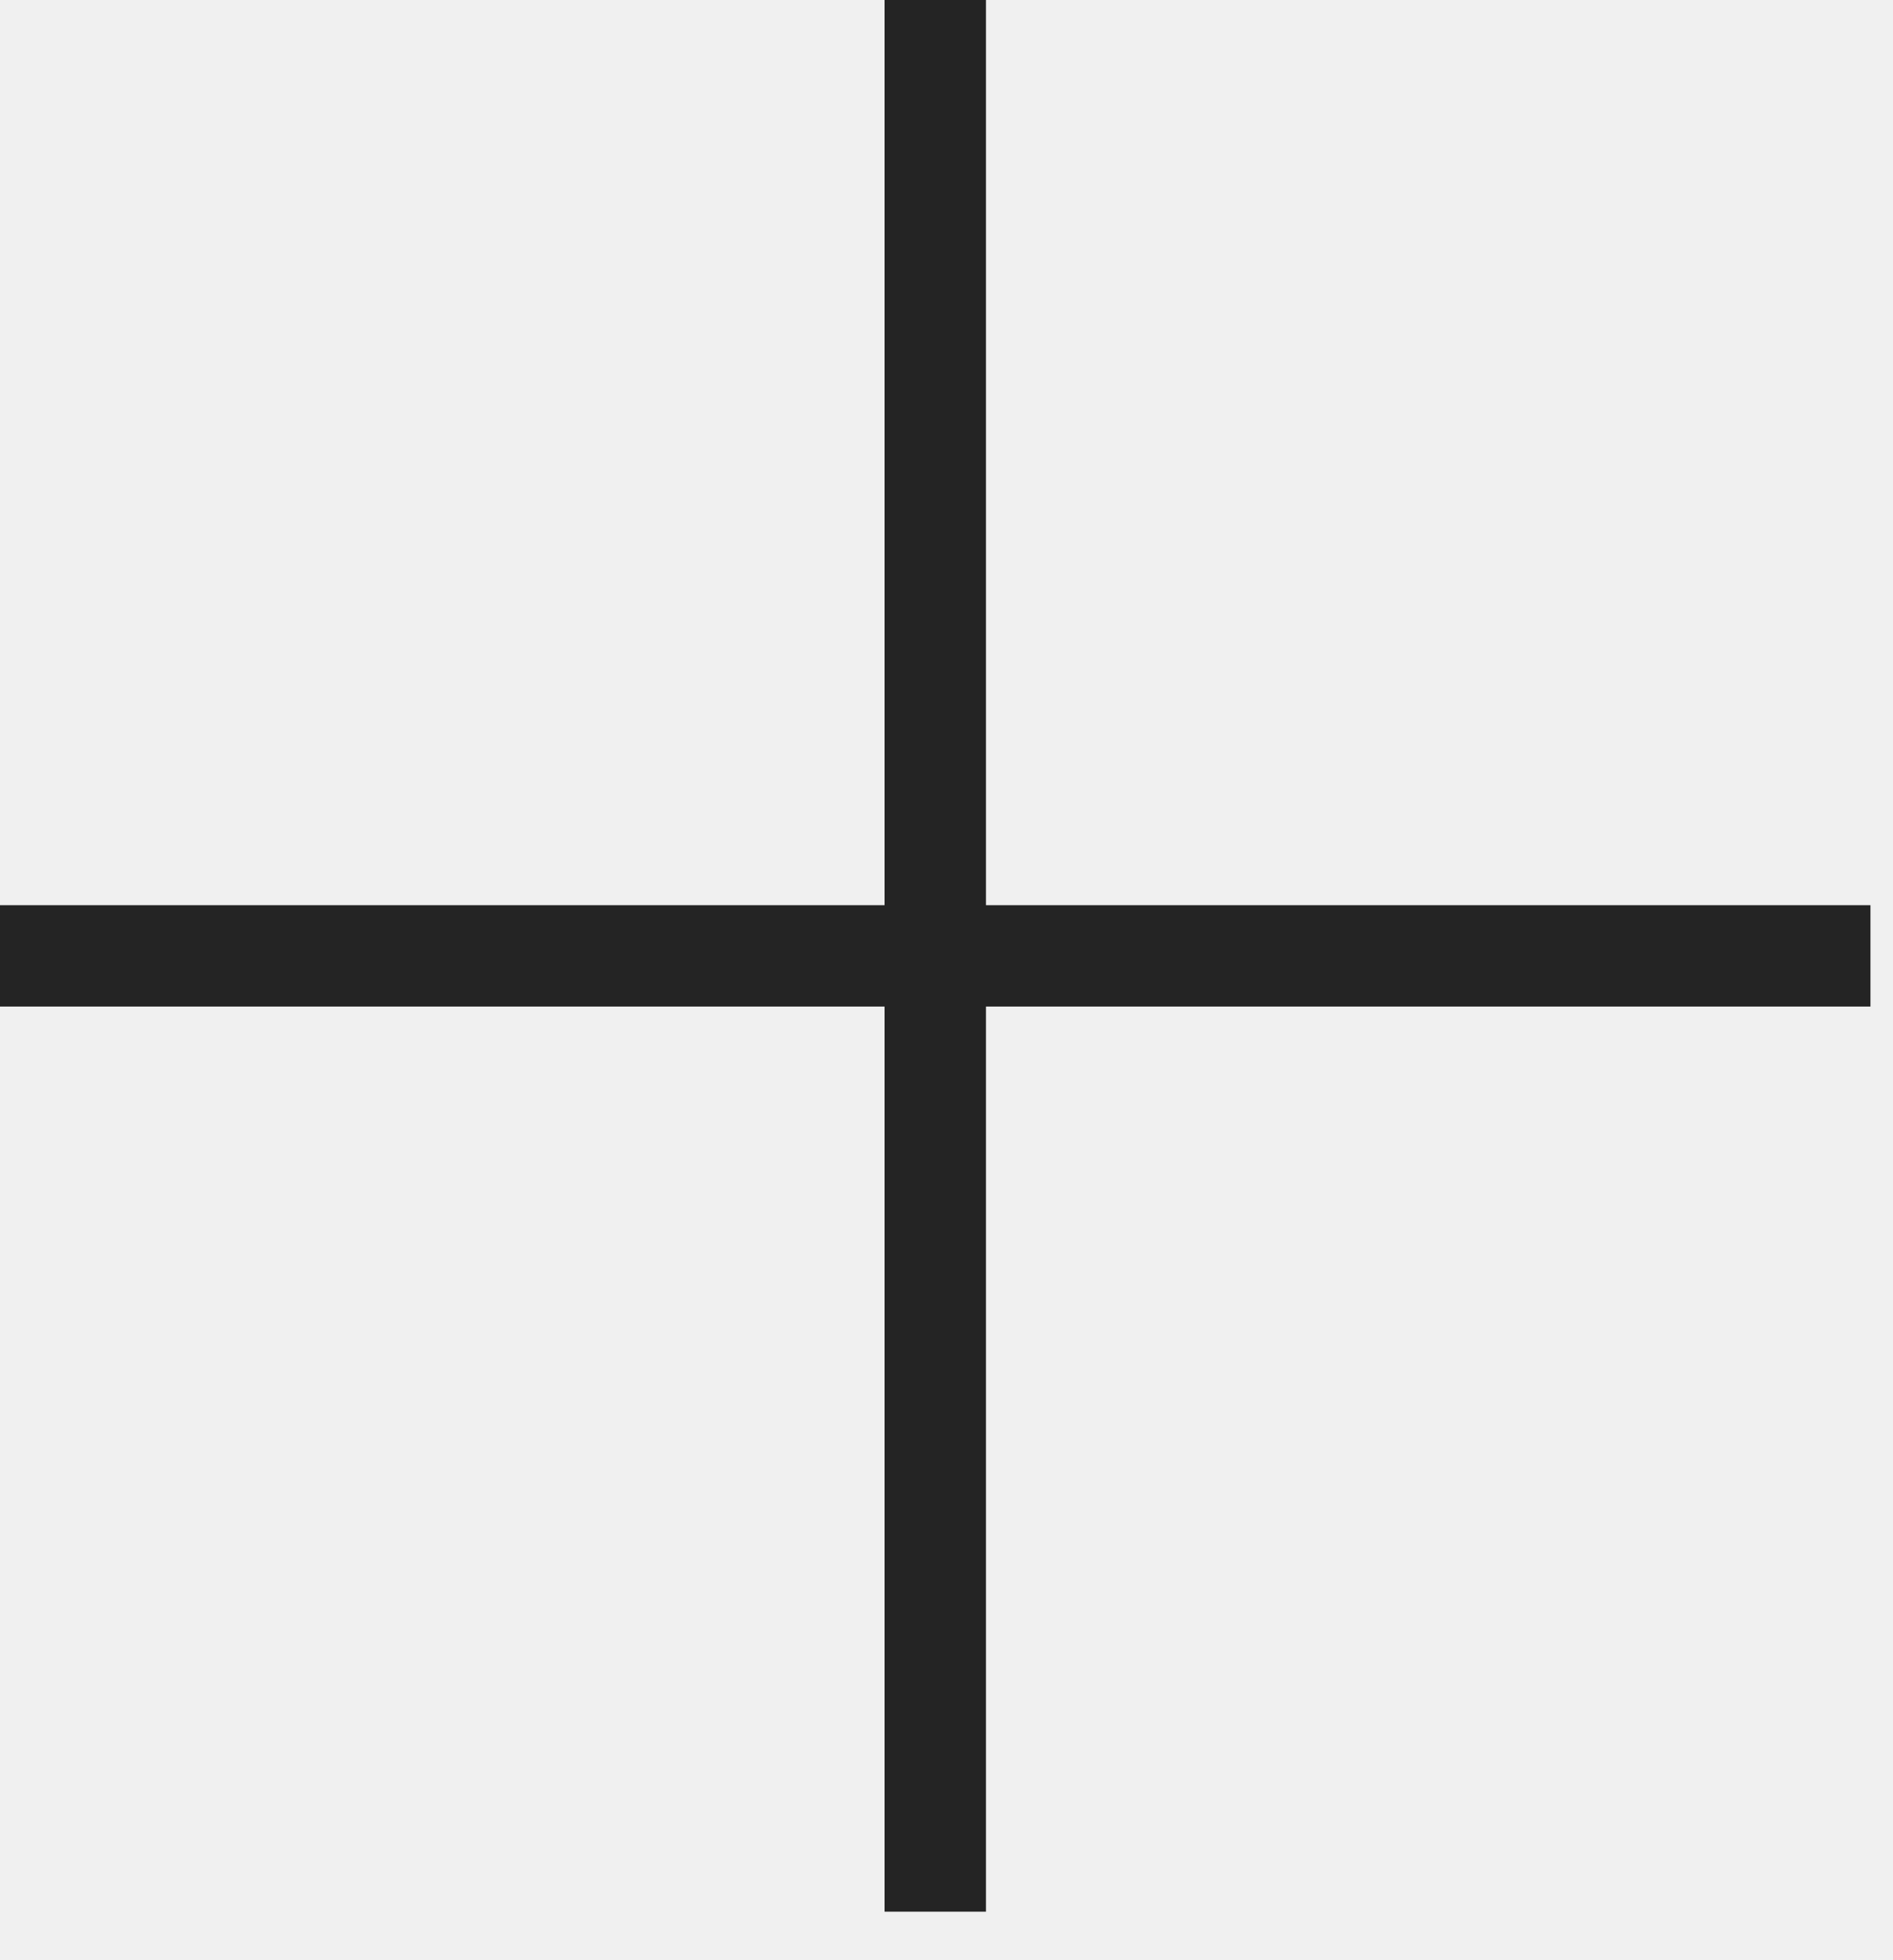
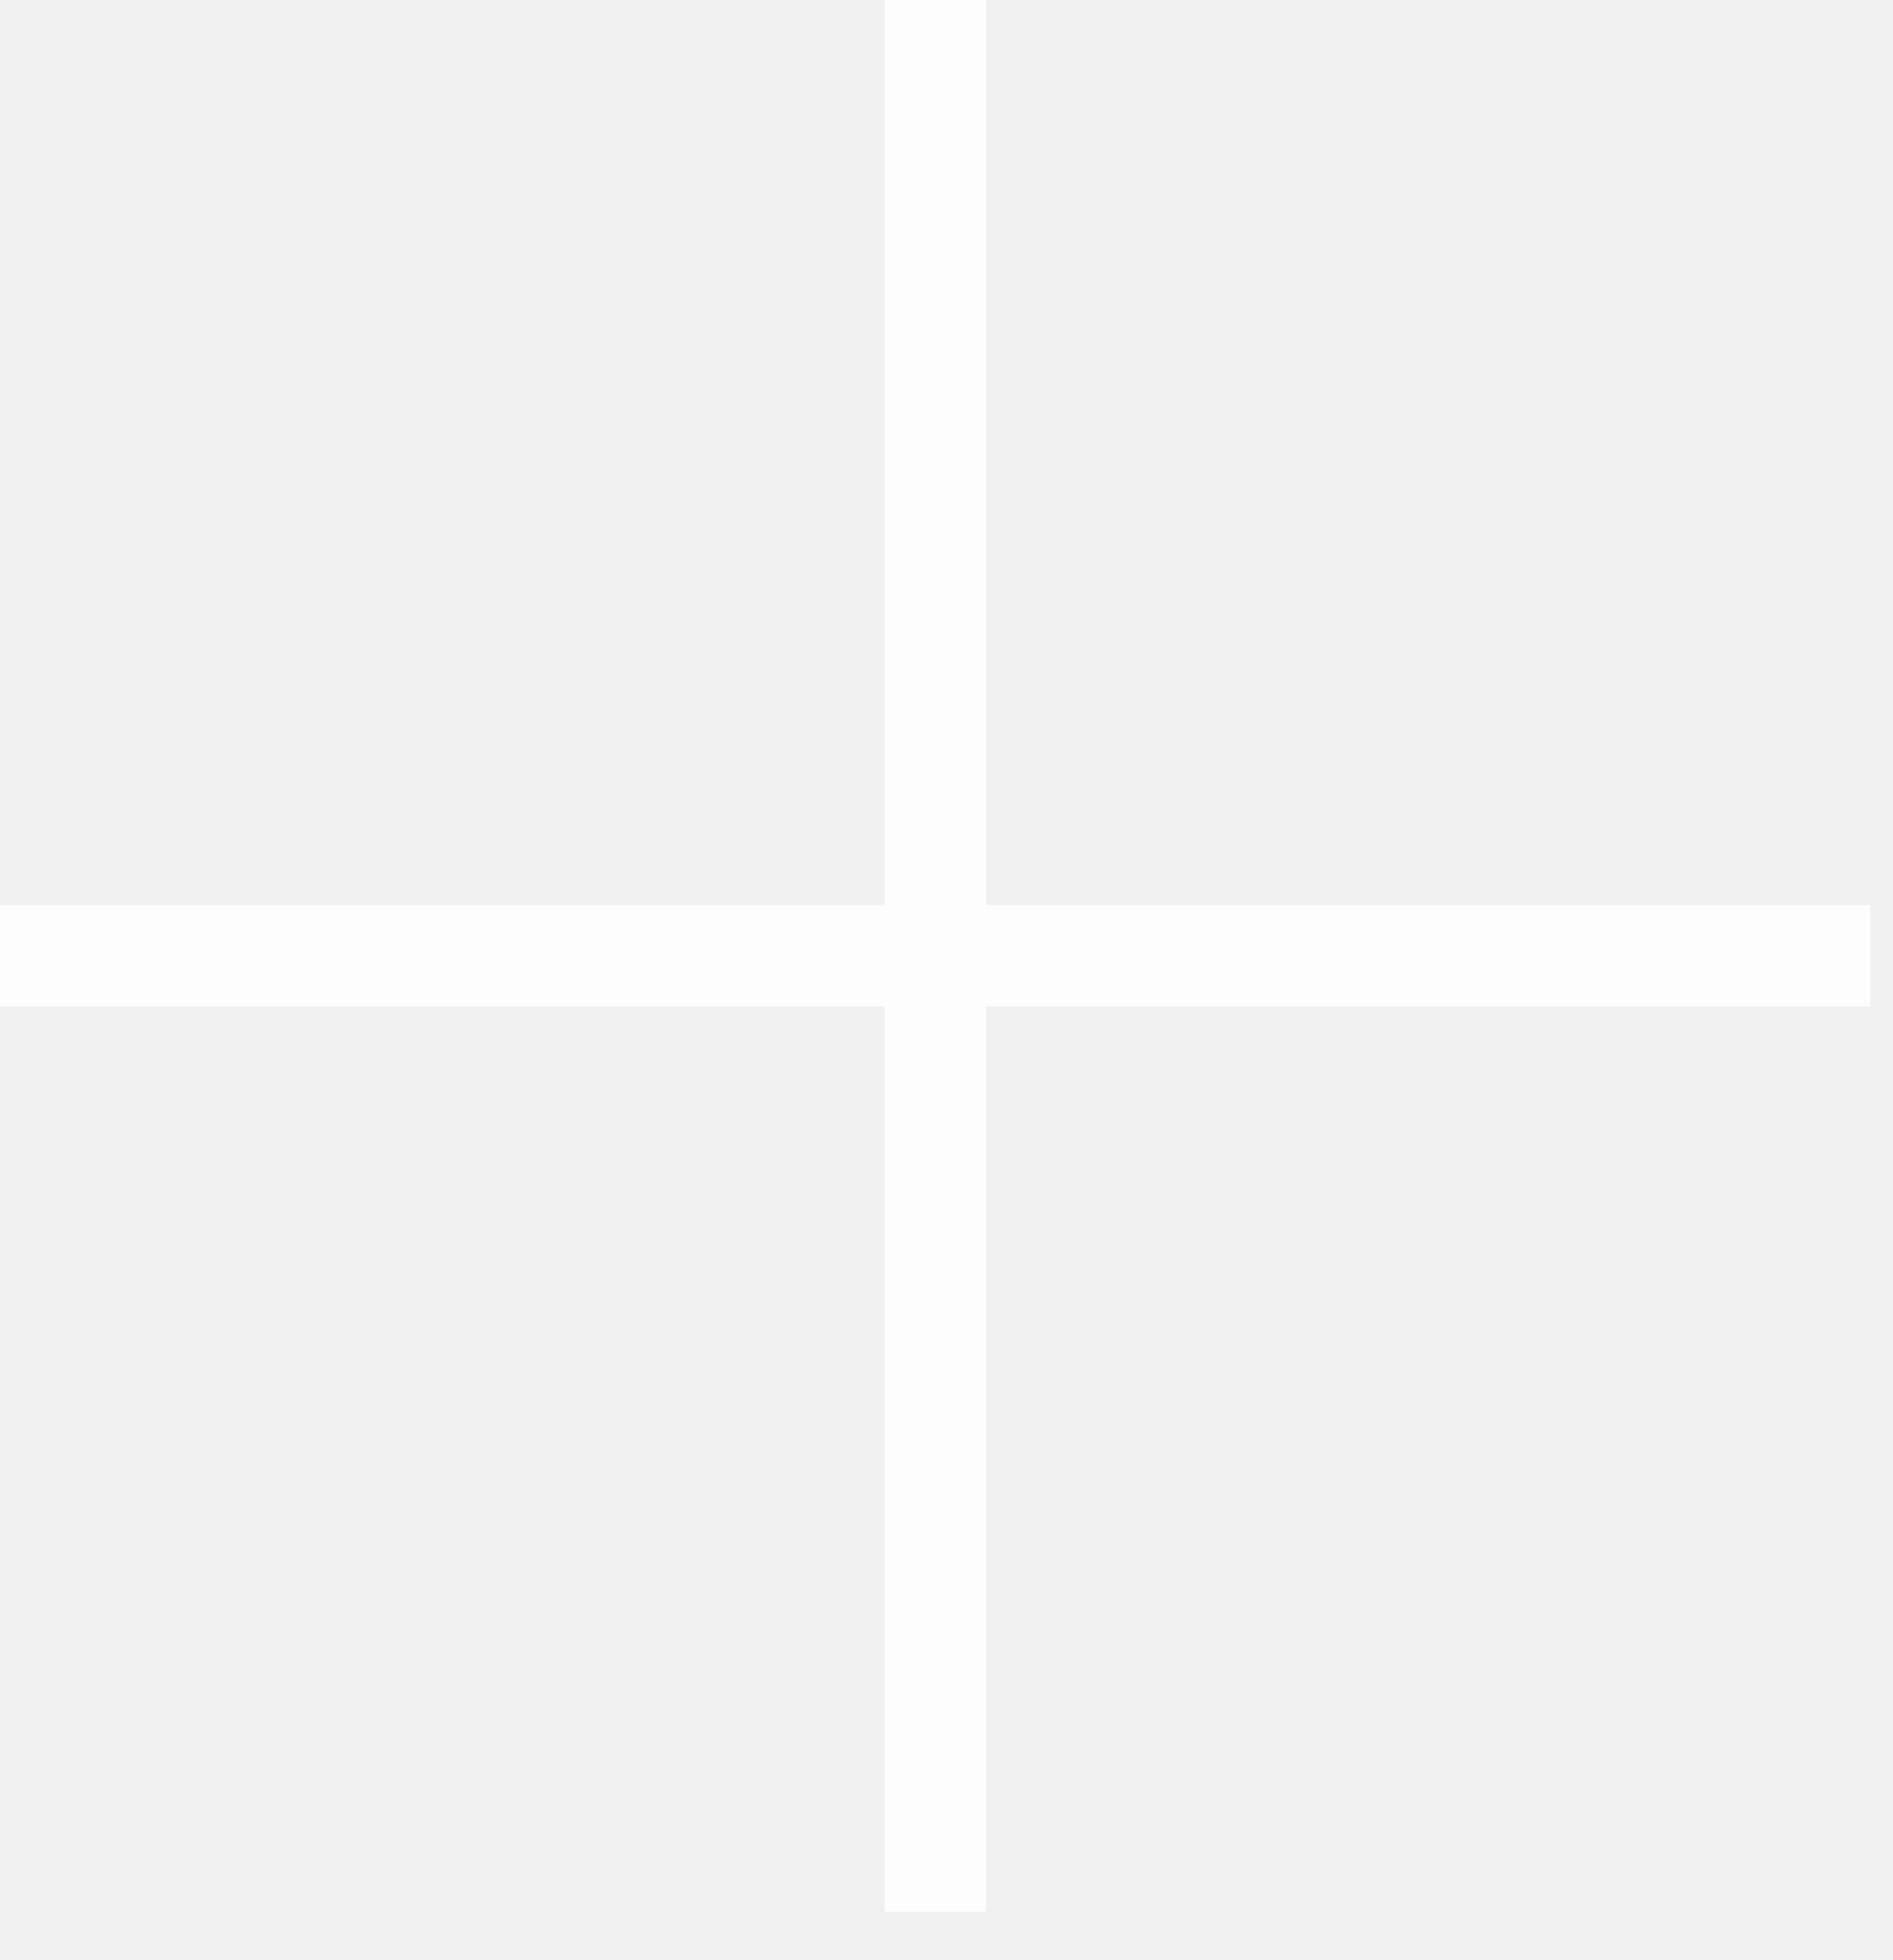
<svg xmlns="http://www.w3.org/2000/svg" width="28" height="29" viewBox="0 0 28 29" fill="none">
-   <path d="M13.835 28.285V0M27.669 14.143H0" stroke="black" stroke-opacity="0.85" stroke-width="1.5" />
+   <path d="M13.835 28.285V0M27.669 14.143H0" stroke="white" stroke-opacity="0.85" stroke-width="1.5" />
</svg>
